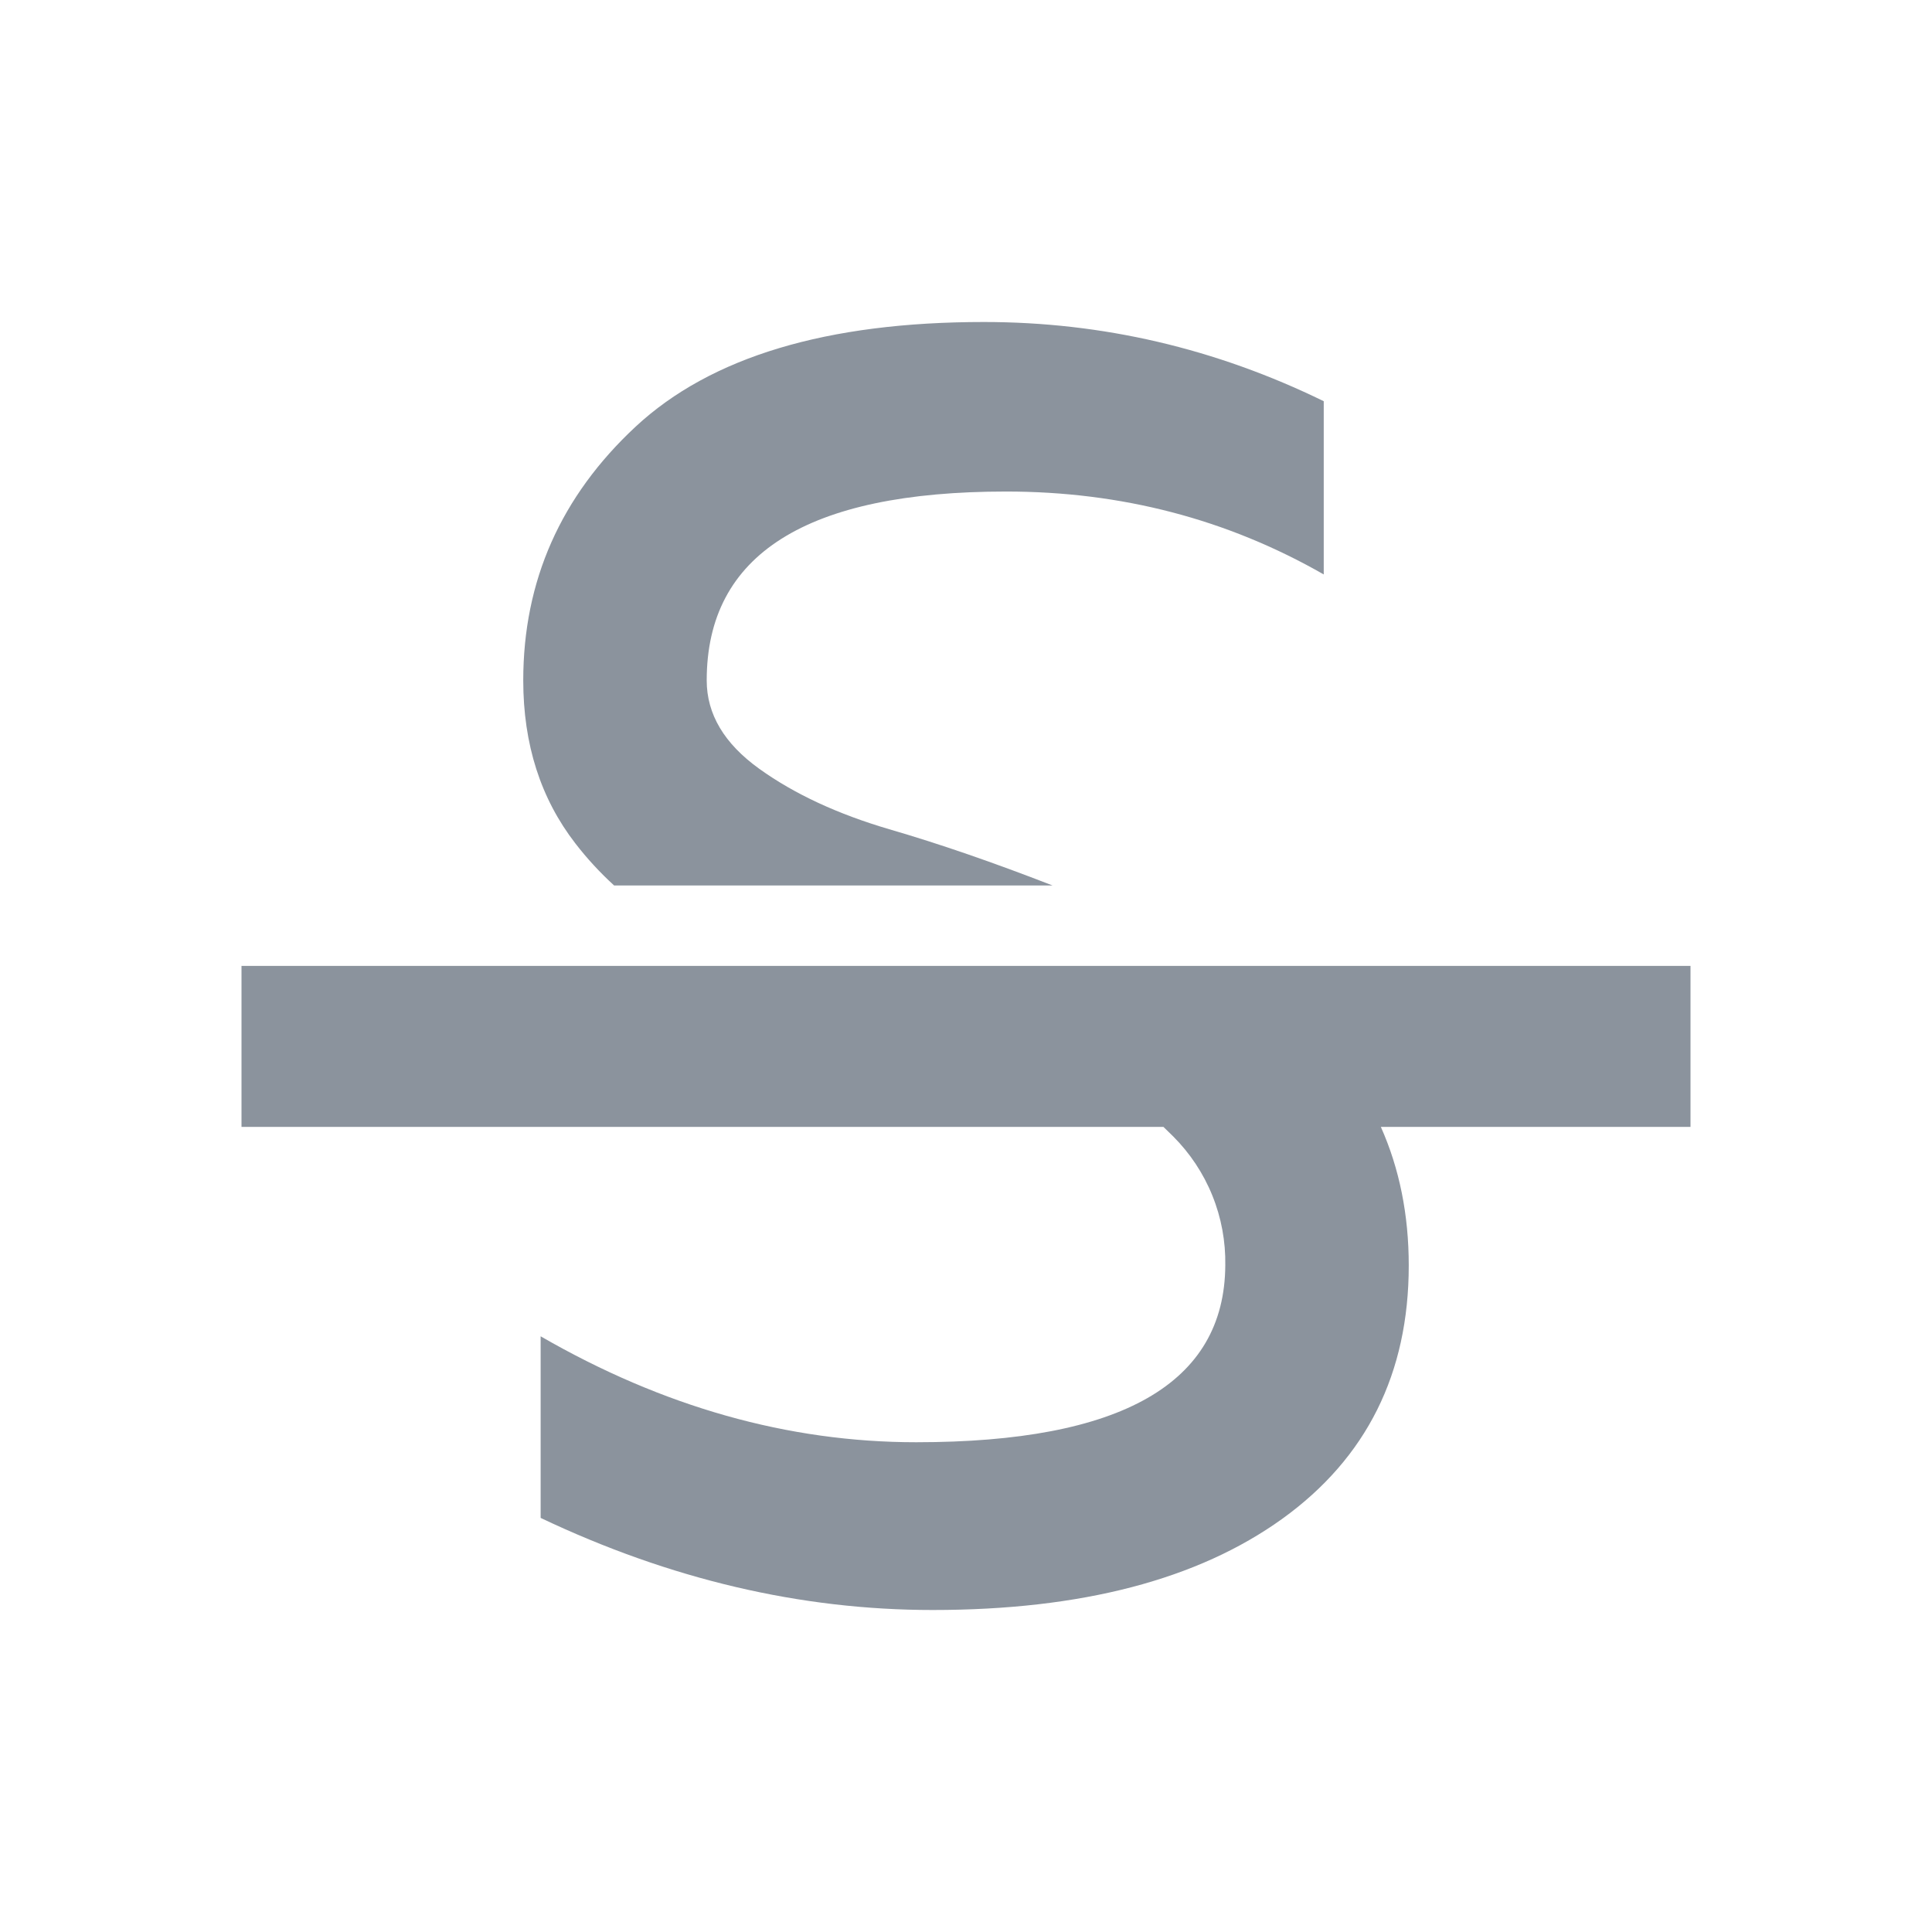
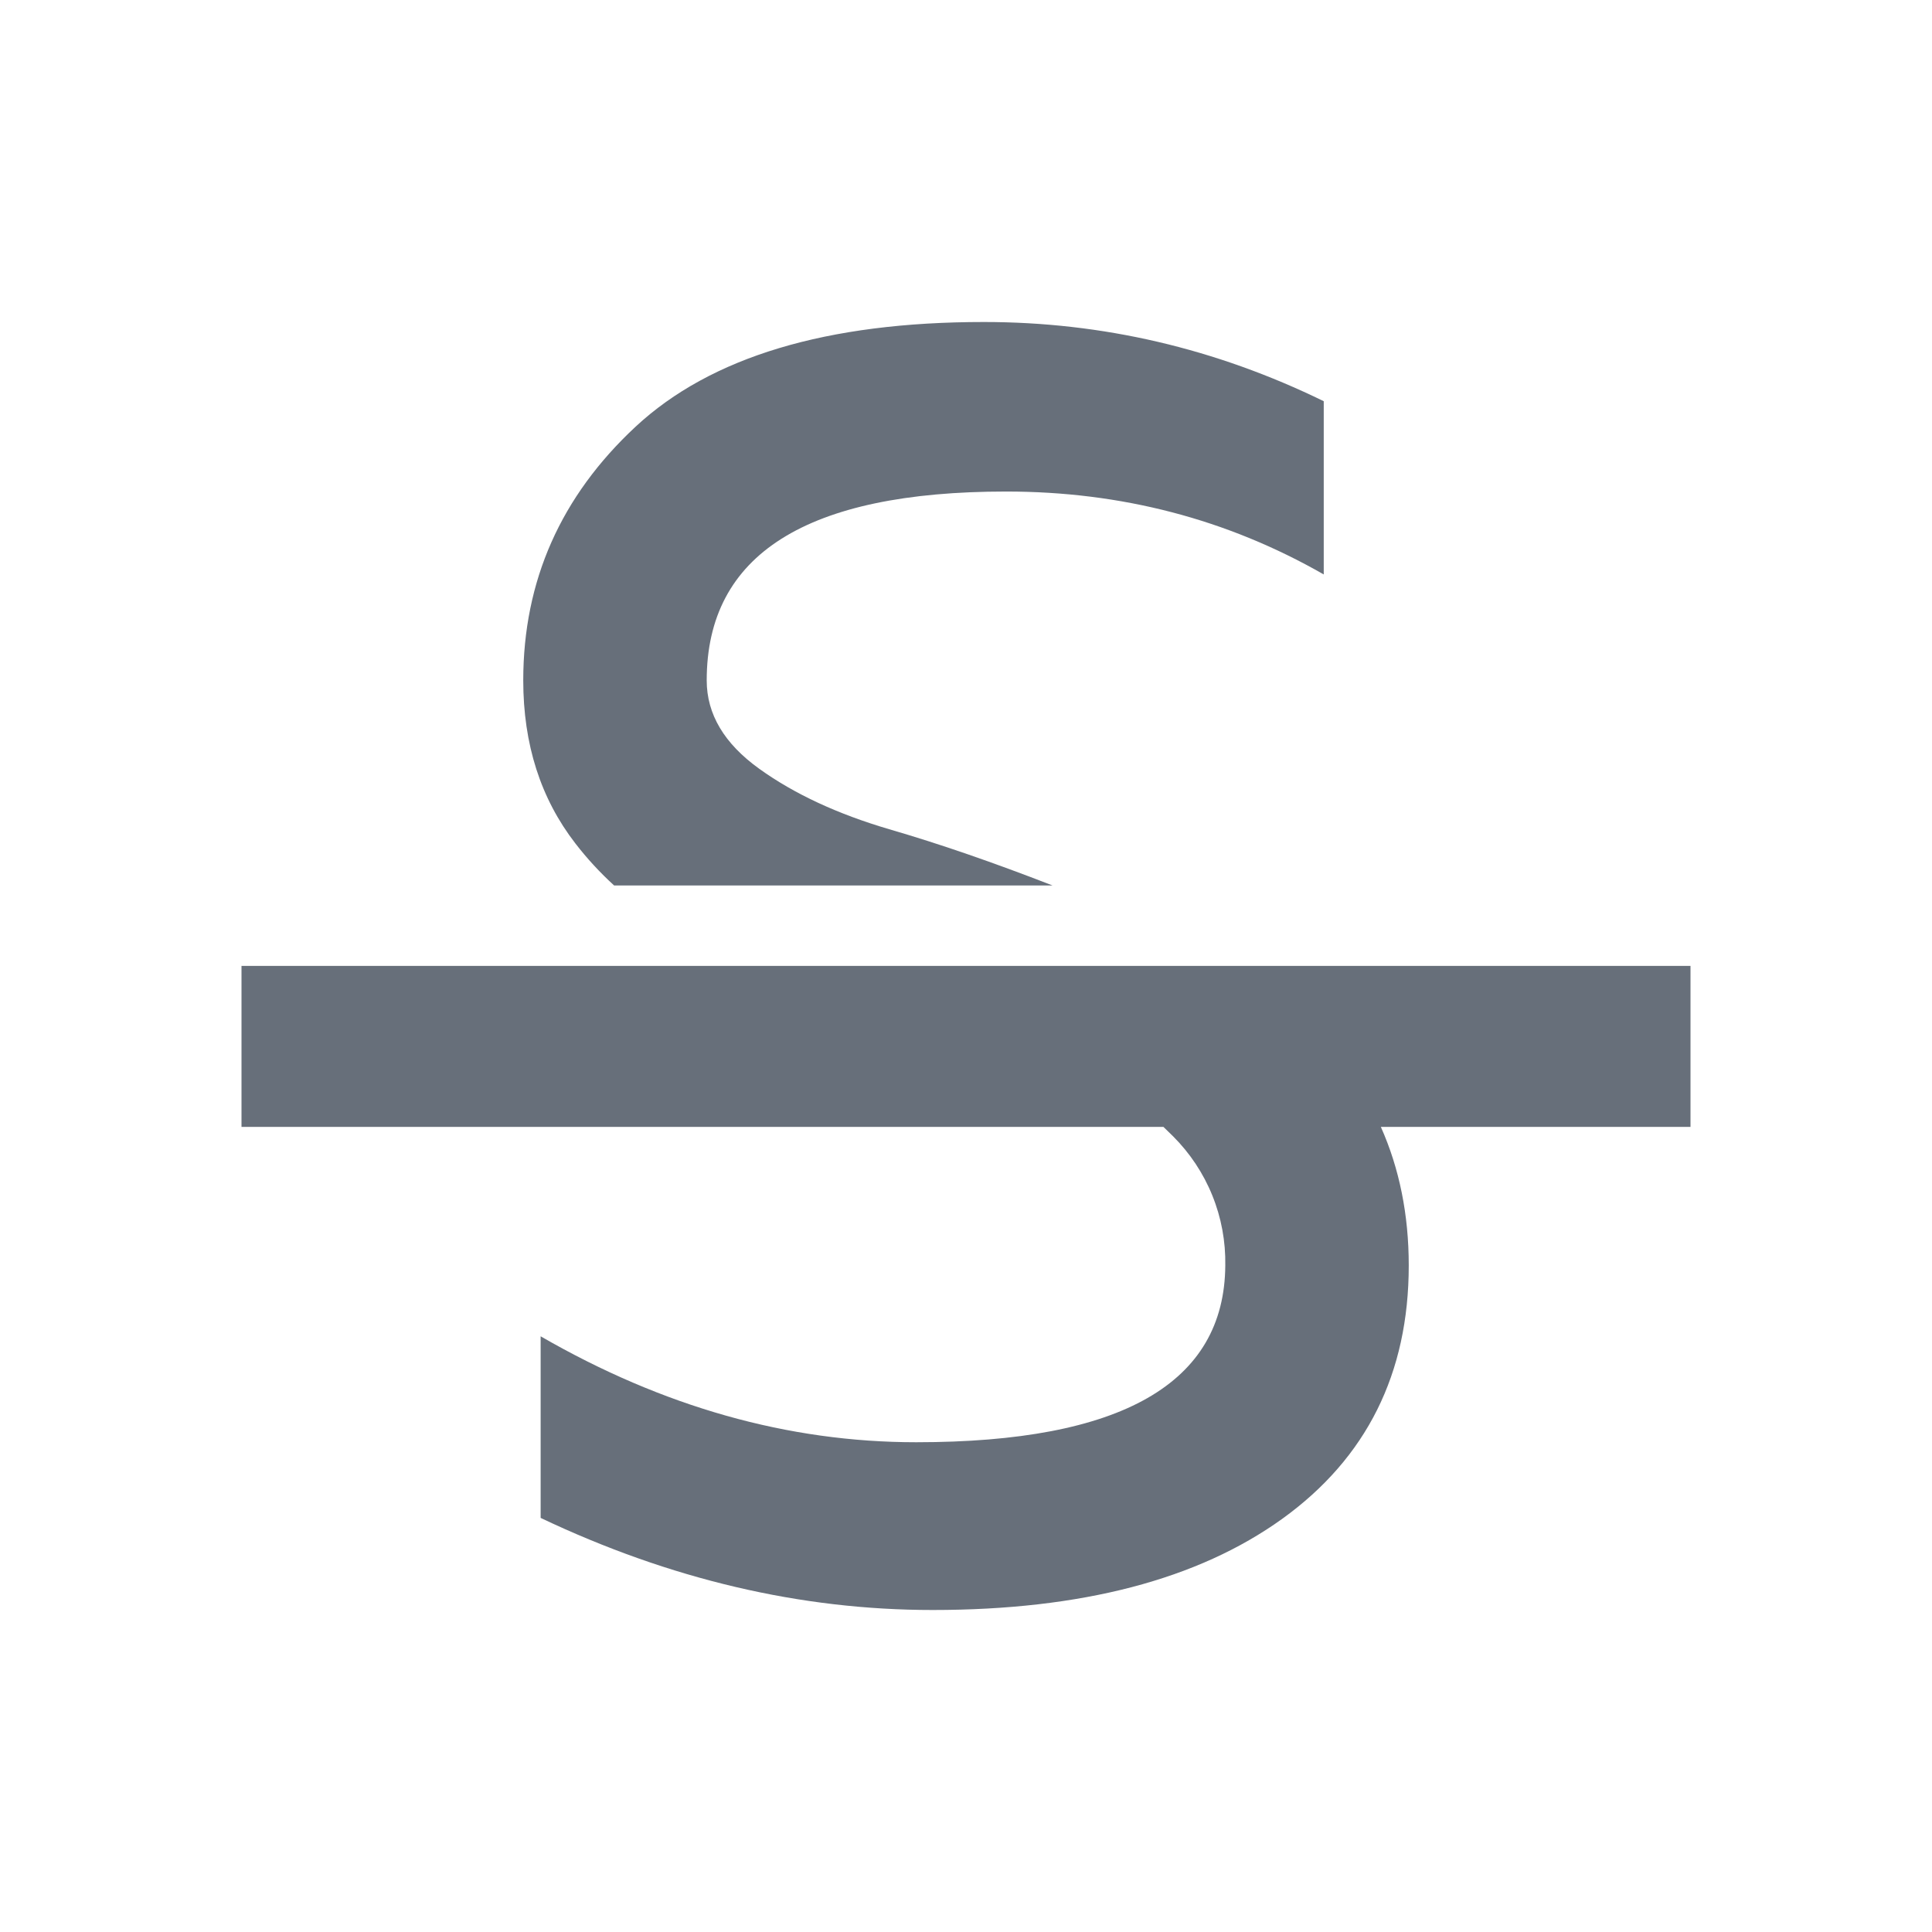
<svg xmlns="http://www.w3.org/2000/svg" width="24" height="24" viewBox="0 0 24 24" fill="none">
-   <path d="M17.154 14C17.384 14.516 17.5 15.09 17.5 15.72C17.5 17.062 16.976 18.112 15.929 18.867C14.88 19.622 13.433 20 11.586 20C9.946 20 8.323 19.619 6.716 18.856V16.6C8.236 17.477 9.791 17.916 11.382 17.916C13.933 17.916 15.212 17.184 15.221 15.719C15.226 15.422 15.172 15.127 15.06 14.851C14.949 14.576 14.783 14.326 14.573 14.116L14.453 13.999H3V11.999H21V13.999H17.154V14ZM13.076 11H7.629C7.454 10.84 7.293 10.666 7.148 10.478C6.716 9.92 6.5 9.246 6.5 8.452C6.5 7.216 6.966 6.165 7.897 5.299C8.83 4.433 10.271 4 12.222 4C13.693 4 15.101 4.328 16.444 4.984V7.136C15.244 6.449 13.929 6.106 12.498 6.106C10.018 6.106 8.779 6.888 8.779 8.452C8.779 8.872 8.997 9.238 9.433 9.551C9.869 9.864 10.407 10.113 11.046 10.301C11.666 10.481 12.343 10.715 13.076 11Z" fill="#8B939D" />
+   <path d="M17.154 14C17.384 14.516 17.5 15.09 17.5 15.72C17.5 17.062 16.976 18.112 15.929 18.867C14.88 19.622 13.433 20 11.586 20C9.946 20 8.323 19.619 6.716 18.856V16.6C8.236 17.477 9.791 17.916 11.382 17.916C13.933 17.916 15.212 17.184 15.221 15.719C15.226 15.422 15.172 15.127 15.06 14.851C14.949 14.576 14.783 14.326 14.573 14.116L14.453 13.999H3V11.999H21V13.999H17.154V14ZM13.076 11H7.629C7.454 10.84 7.293 10.666 7.148 10.478C6.716 9.92 6.5 9.246 6.5 8.452C6.5 7.216 6.966 6.165 7.897 5.299C8.83 4.433 10.271 4 12.222 4C13.693 4 15.101 4.328 16.444 4.984V7.136C15.244 6.449 13.929 6.106 12.498 6.106C10.018 6.106 8.779 6.888 8.779 8.452C8.779 8.872 8.997 9.238 9.433 9.551C9.869 9.864 10.407 10.113 11.046 10.301C11.666 10.481 12.343 10.715 13.076 11Z" fill="#676F7A" />
</svg>
